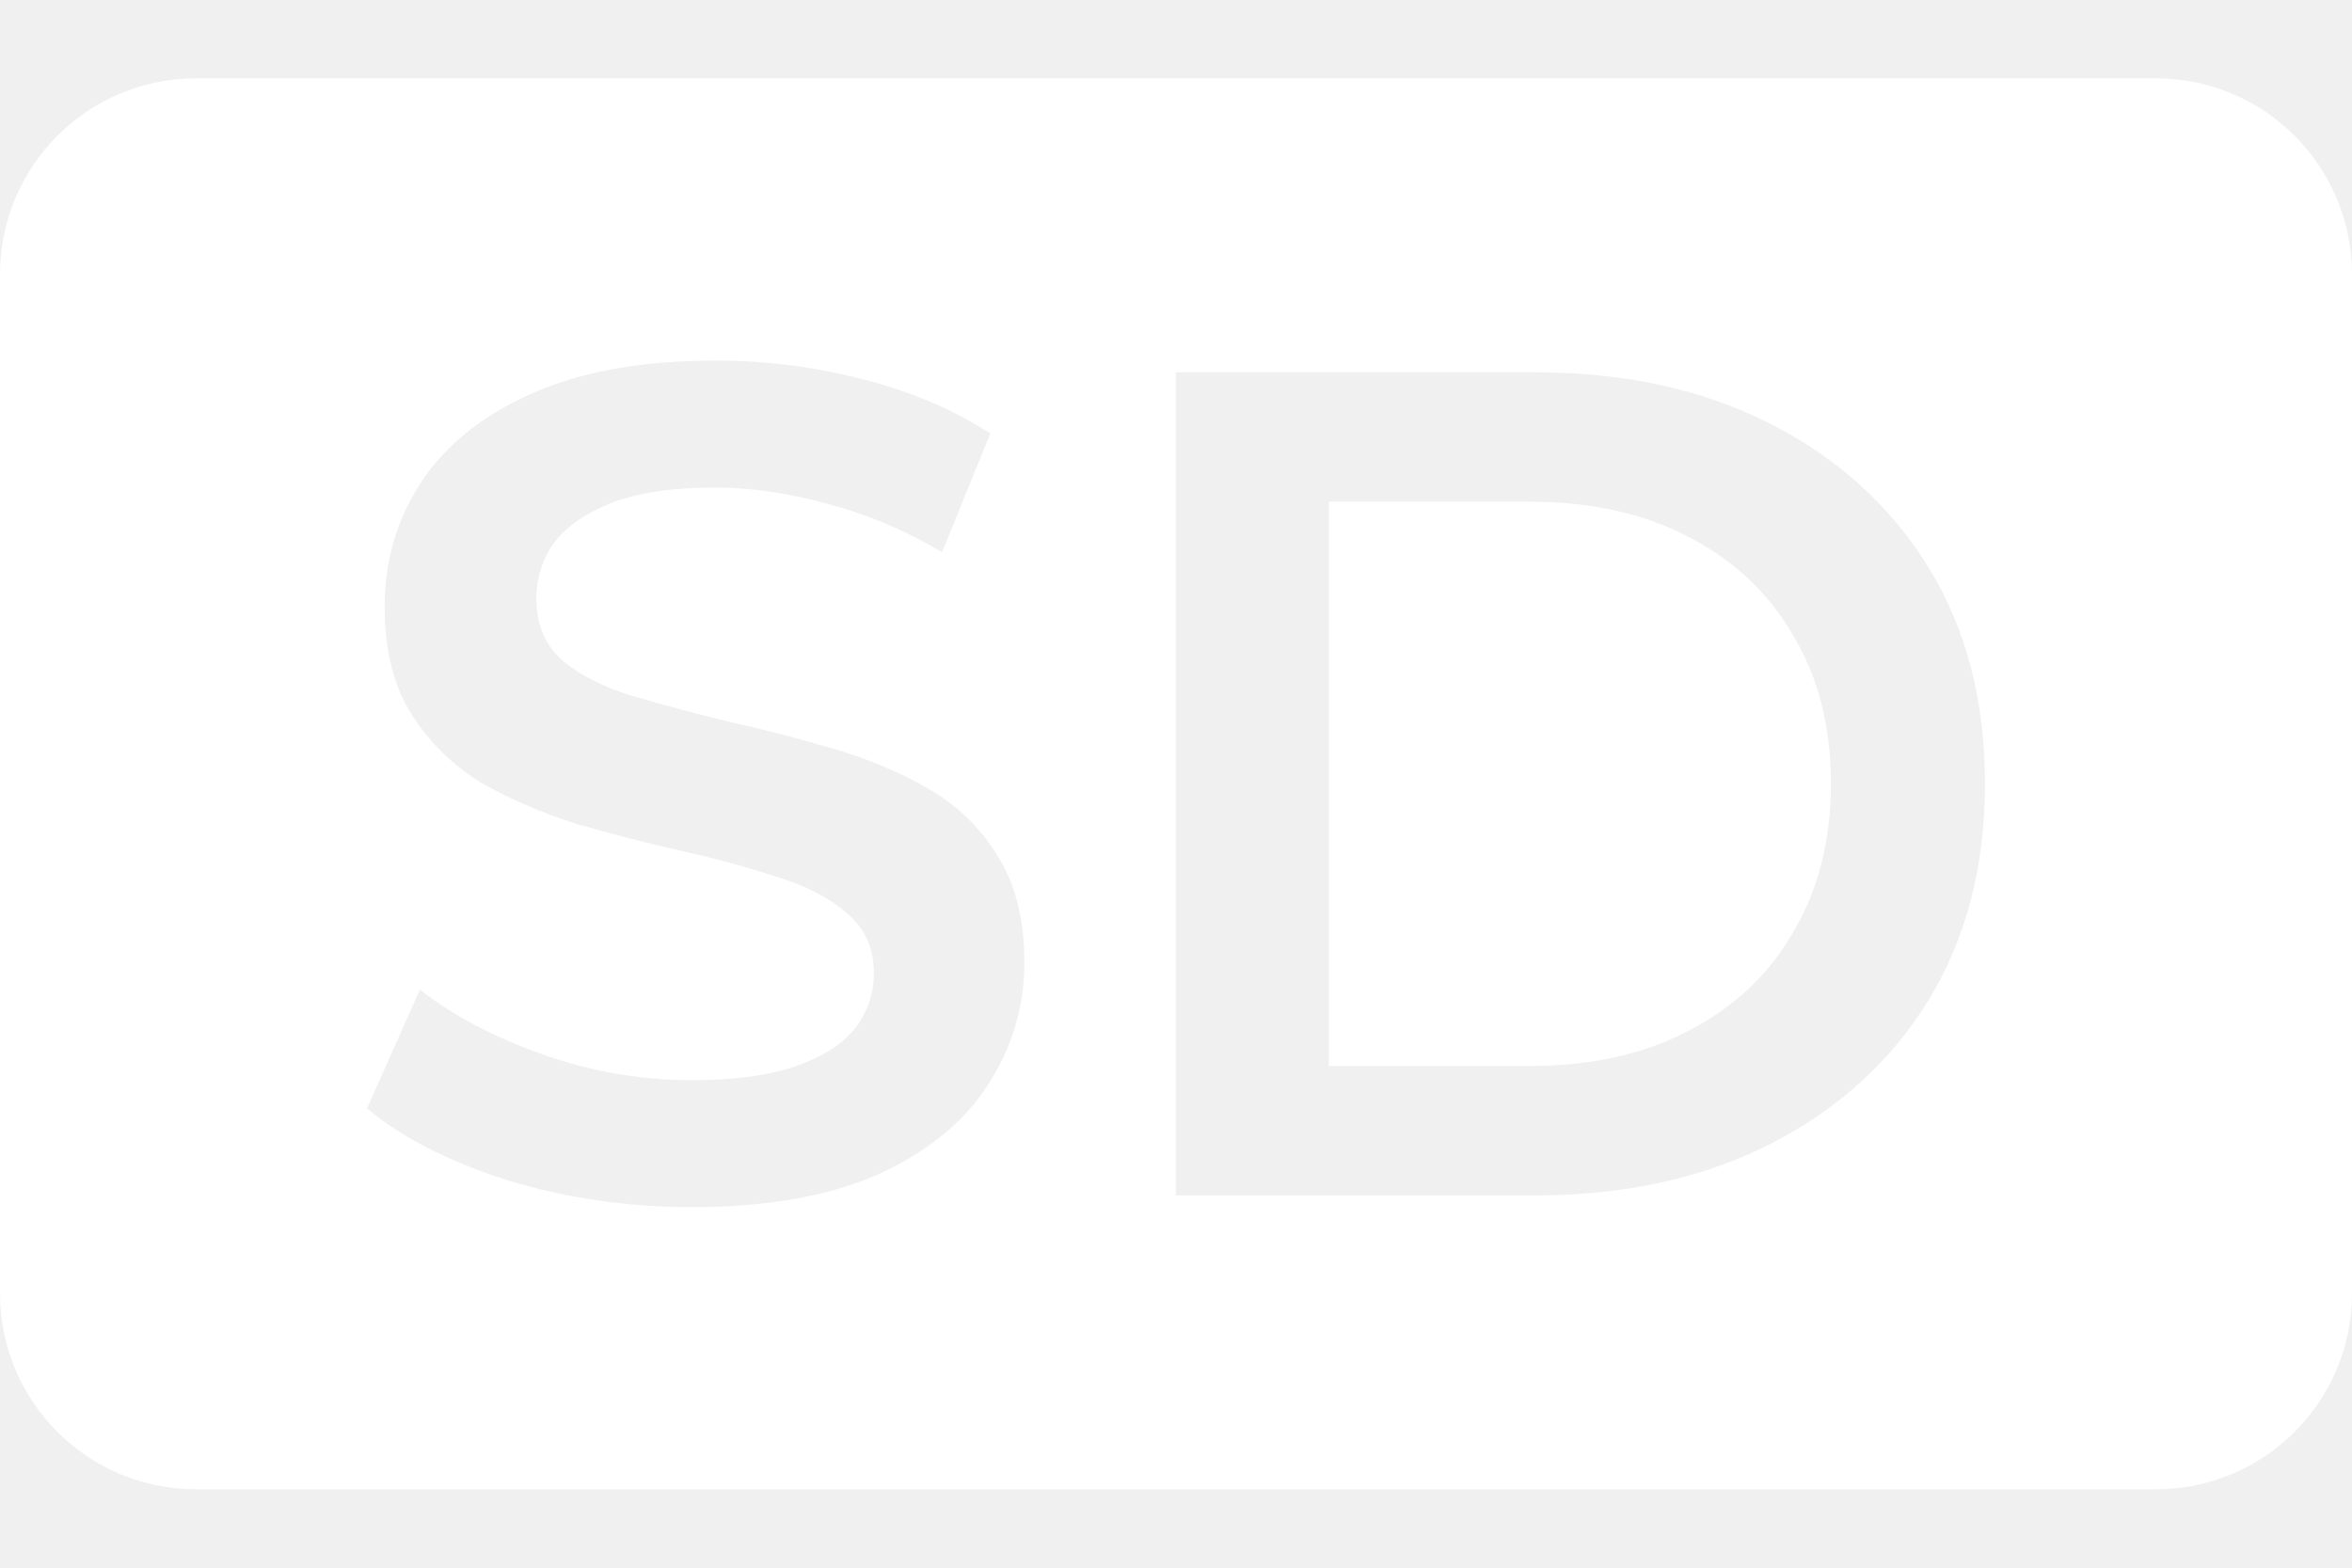
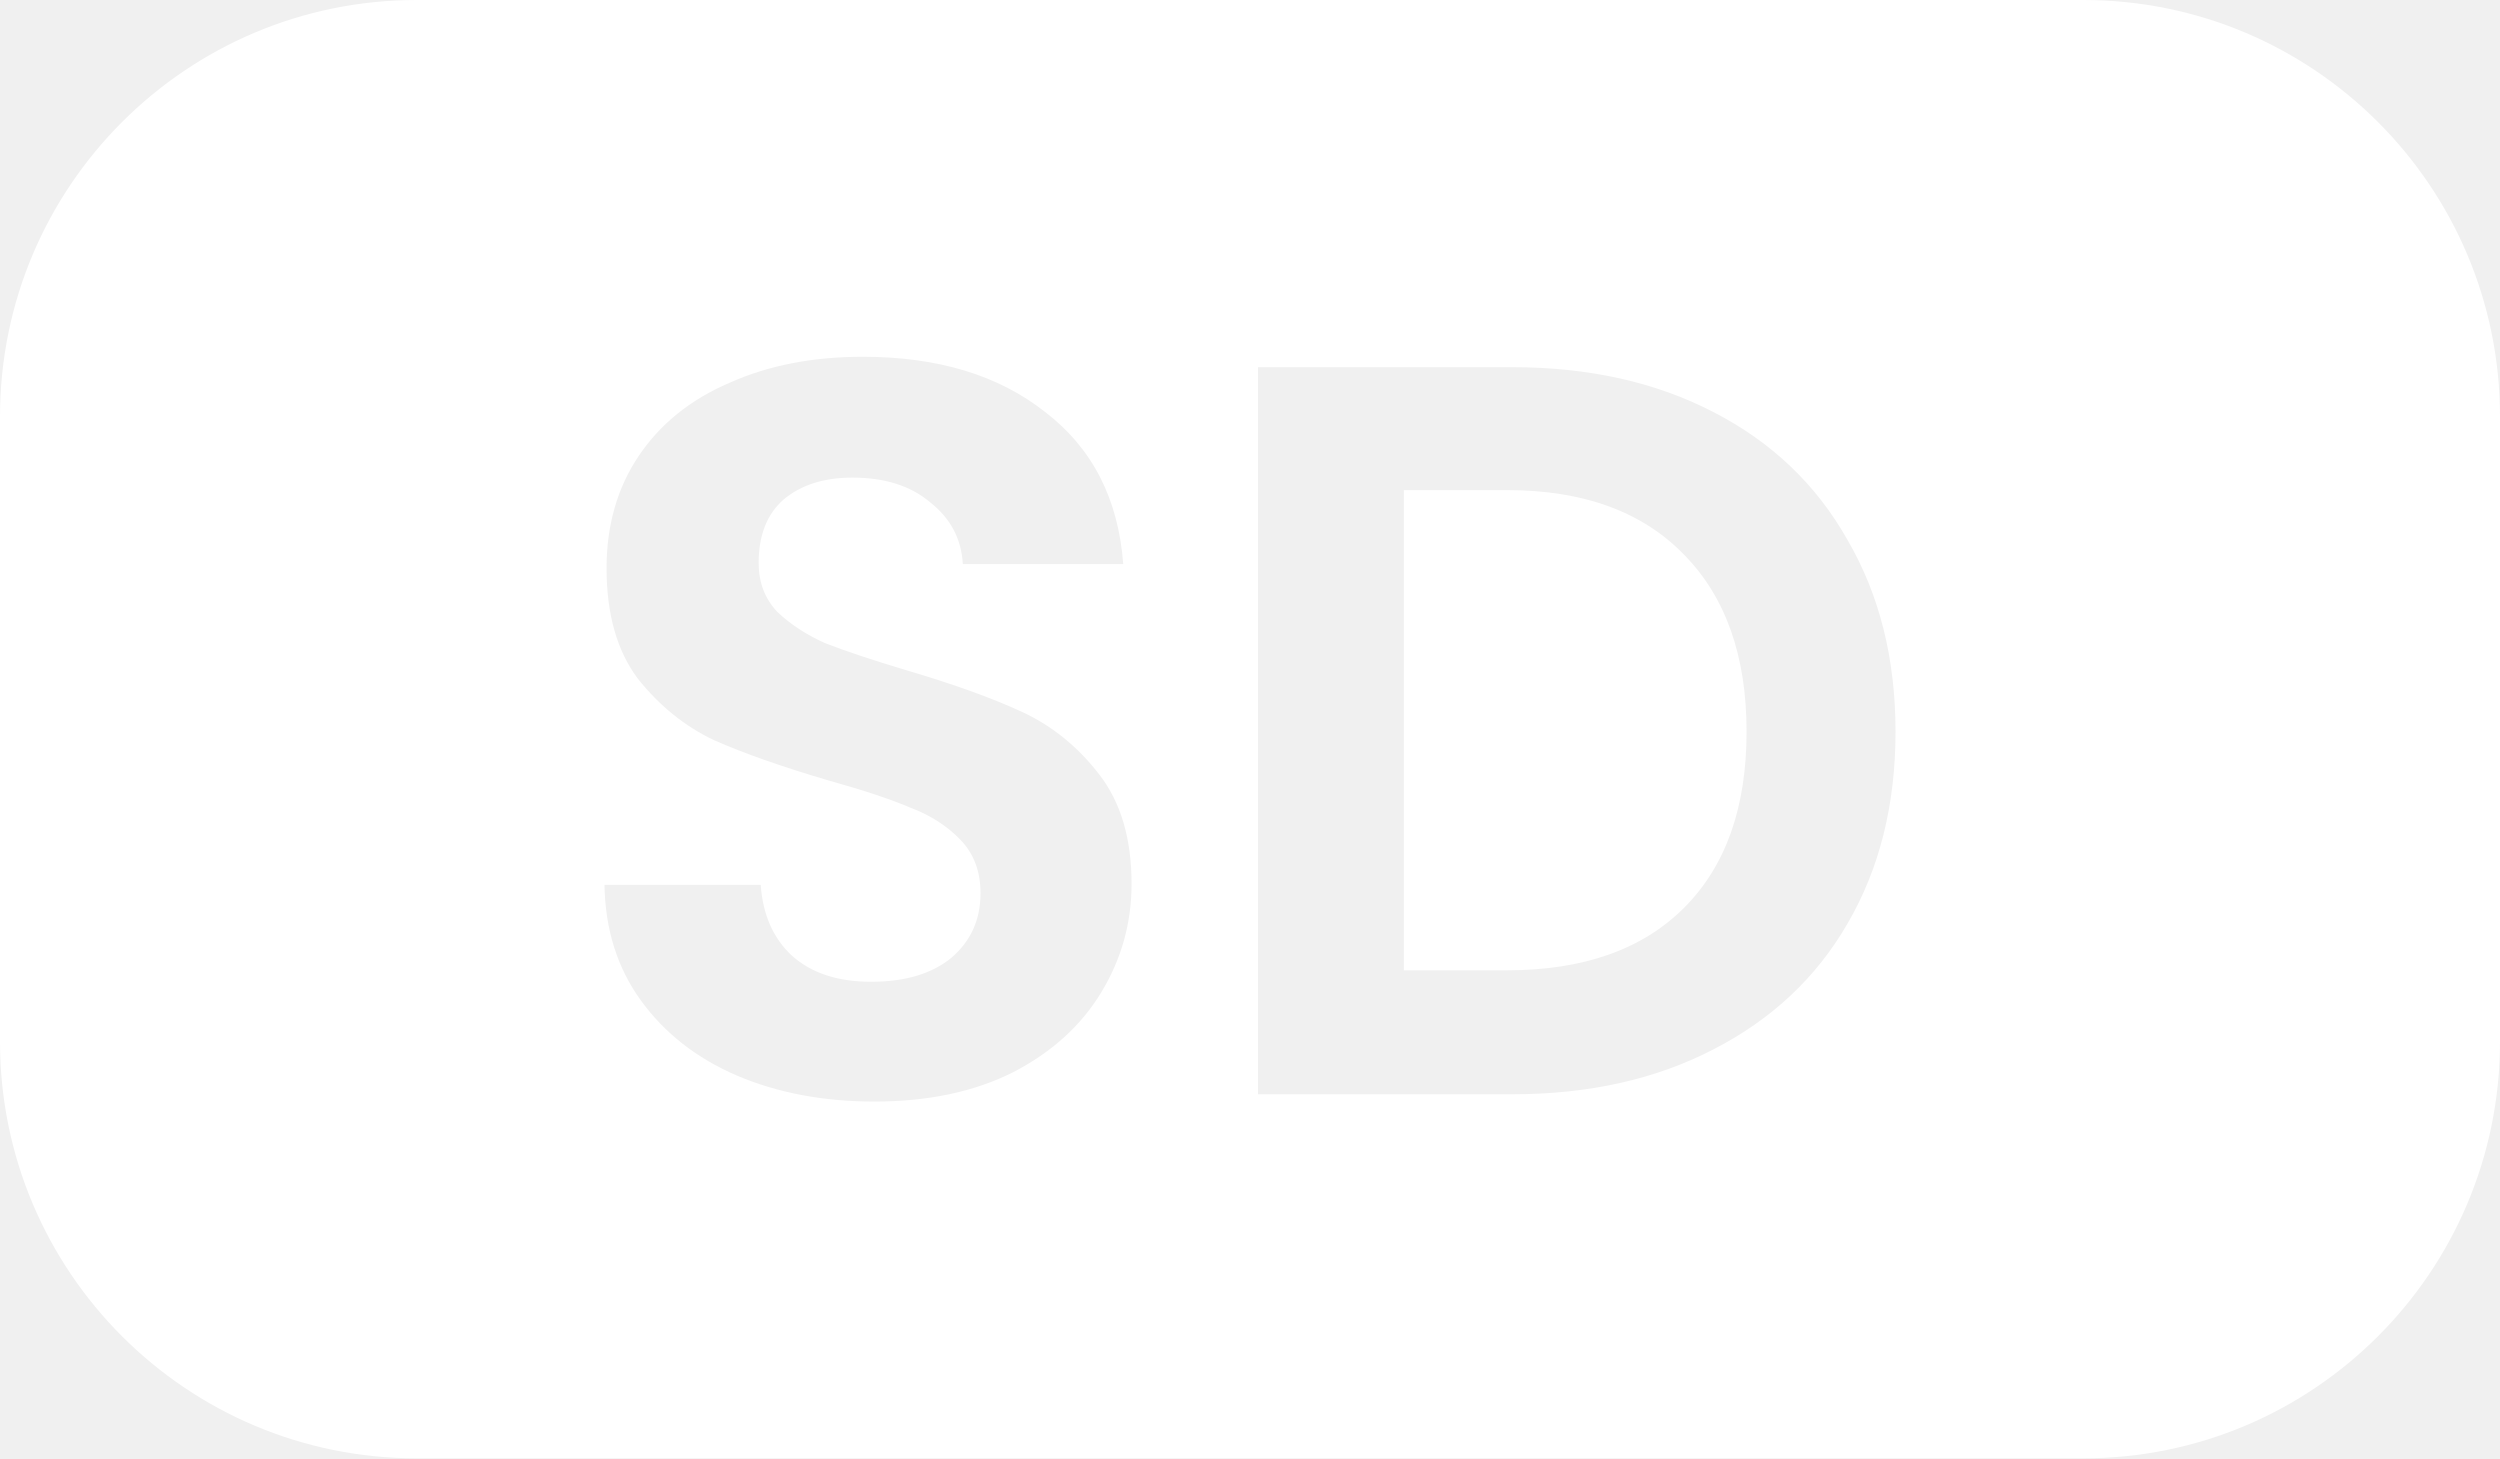
- <svg xmlns="http://www.w3.org/2000/svg" width="24" height="16" viewBox="0 0 24 16" fill="none">
-   <path fill-rule="evenodd" clip-rule="evenodd" d="M2 0.8H22C23.105 0.8 24 1.695 24 2.8V13.2C24 14.304 23.105 15.2 22 15.2H2C0.895 15.2 0 14.304 0 13.2V2.8C0 1.695 0.895 0.8 2 0.8ZM5.173 12.044C5.773 12.228 6.401 12.32 7.057 12.32C7.825 12.32 8.461 12.208 8.965 11.984C9.469 11.752 9.841 11.448 10.081 11.072C10.329 10.688 10.453 10.272 10.453 9.824C10.453 9.384 10.361 9.02 10.177 8.732C10.001 8.444 9.765 8.216 9.469 8.048C9.181 7.88 8.857 7.744 8.497 7.64C8.145 7.536 7.789 7.444 7.429 7.364C7.069 7.276 6.741 7.188 6.445 7.1C6.157 7.012 5.921 6.892 5.737 6.74C5.561 6.58 5.473 6.372 5.473 6.116C5.473 5.9 5.533 5.708 5.653 5.54C5.781 5.372 5.977 5.236 6.241 5.132C6.513 5.028 6.865 4.976 7.297 4.976C7.665 4.976 8.049 5.032 8.449 5.144C8.849 5.248 9.237 5.412 9.613 5.636L10.105 4.424C9.737 4.184 9.305 4 8.809 3.872C8.313 3.744 7.813 3.68 7.309 3.68C6.541 3.68 5.905 3.796 5.401 4.028C4.905 4.252 4.533 4.556 4.285 4.94C4.045 5.316 3.925 5.732 3.925 6.188C3.925 6.636 4.017 7.004 4.201 7.292C4.385 7.58 4.621 7.812 4.909 7.988C5.205 8.156 5.529 8.296 5.881 8.408C6.241 8.512 6.597 8.604 6.949 8.684C7.309 8.764 7.633 8.852 7.921 8.948C8.217 9.036 8.457 9.16 8.641 9.32C8.825 9.472 8.917 9.676 8.917 9.932C8.917 10.14 8.853 10.328 8.725 10.496C8.597 10.656 8.397 10.784 8.125 10.88C7.853 10.976 7.497 11.024 7.057 11.024C6.537 11.024 6.029 10.936 5.533 10.76C5.037 10.584 4.621 10.364 4.285 10.1L3.745 11.312C4.097 11.608 4.573 11.852 5.173 12.044ZM11.999 3.8V12.2H15.671C16.583 12.2 17.383 12.024 18.071 11.672C18.759 11.32 19.295 10.832 19.679 10.208C20.063 9.576 20.255 8.84 20.255 8C20.255 7.152 20.063 6.416 19.679 5.792C19.295 5.168 18.759 4.68 18.071 4.328C17.383 3.976 16.583 3.8 15.671 3.8H11.999Z" fill="white" />
-   <path d="M13.559 10.88H15.599C16.231 10.88 16.775 10.76 17.231 10.52C17.695 10.28 18.051 9.944 18.299 9.512C18.555 9.08 18.683 8.576 18.683 8C18.683 7.416 18.555 6.912 18.299 6.488C18.051 6.056 17.695 5.72 17.231 5.48C16.775 5.24 16.231 5.12 15.599 5.12H13.559V10.88Z" fill="white" />
+ <svg xmlns="http://www.w3.org/2000/svg" width="24" height="14" viewBox="0 0 24 14" fill="none">
+   <path fill-rule="evenodd" clip-rule="evenodd" d="M0 4C0 1.791 1.791 0 4 0H20C22.209 0 24 1.791 24 4V10C24 12.209 22.209 14 20 14H4C1.791 14 0 12.209 0 10V4ZM8.393 10.575C7.906 10.575 7.466 10.492 7.073 10.325C6.686 10.158 6.38 9.918 6.153 9.605C5.926 9.292 5.81 8.922 5.803 8.495H7.303C7.323 8.782 7.423 9.008 7.603 9.175C7.79 9.342 8.043 9.425 8.363 9.425C8.69 9.425 8.946 9.348 9.133 9.195C9.32 9.035 9.413 8.828 9.413 8.575C9.413 8.368 9.35 8.198 9.223 8.065C9.096 7.932 8.936 7.828 8.743 7.755C8.556 7.675 8.296 7.588 7.963 7.495C7.51 7.362 7.14 7.232 6.853 7.105C6.573 6.972 6.33 6.775 6.123 6.515C5.923 6.248 5.823 5.895 5.823 5.455C5.823 5.042 5.926 4.682 6.133 4.375C6.34 4.068 6.63 3.835 7.003 3.675C7.376 3.508 7.803 3.425 8.283 3.425C9.003 3.425 9.586 3.602 10.033 3.955C10.486 4.302 10.736 4.788 10.783 5.415H9.243C9.23 5.175 9.126 4.978 8.933 4.825C8.746 4.665 8.496 4.585 8.183 4.585C7.91 4.585 7.69 4.655 7.523 4.795C7.363 4.935 7.283 5.138 7.283 5.405C7.283 5.592 7.343 5.748 7.463 5.875C7.59 5.995 7.743 6.095 7.923 6.175C8.11 6.248 8.37 6.335 8.703 6.435C9.156 6.568 9.526 6.702 9.813 6.835C10.1 6.968 10.347 7.168 10.553 7.435C10.76 7.702 10.863 8.052 10.863 8.485C10.863 8.858 10.767 9.205 10.573 9.525C10.38 9.845 10.097 10.102 9.723 10.295C9.35 10.482 8.906 10.575 8.393 10.575ZM16.447 3.955C15.893 3.668 15.25 3.525 14.517 3.525H12.077V10.505H14.517C15.25 10.505 15.893 10.362 16.447 10.075C17.007 9.788 17.437 9.385 17.737 8.865C18.044 8.338 18.197 7.725 18.197 7.025C18.197 6.325 18.044 5.712 17.737 5.185C17.437 4.652 17.007 4.242 16.447 3.955ZM14.467 9.315C15.2 9.315 15.767 9.115 16.167 8.715C16.567 8.315 16.767 7.752 16.767 7.025C16.767 6.298 16.567 5.732 16.167 5.325C15.767 4.912 15.2 4.705 14.467 4.705H13.477V9.315H14.467Z" fill="white" />
</svg>
